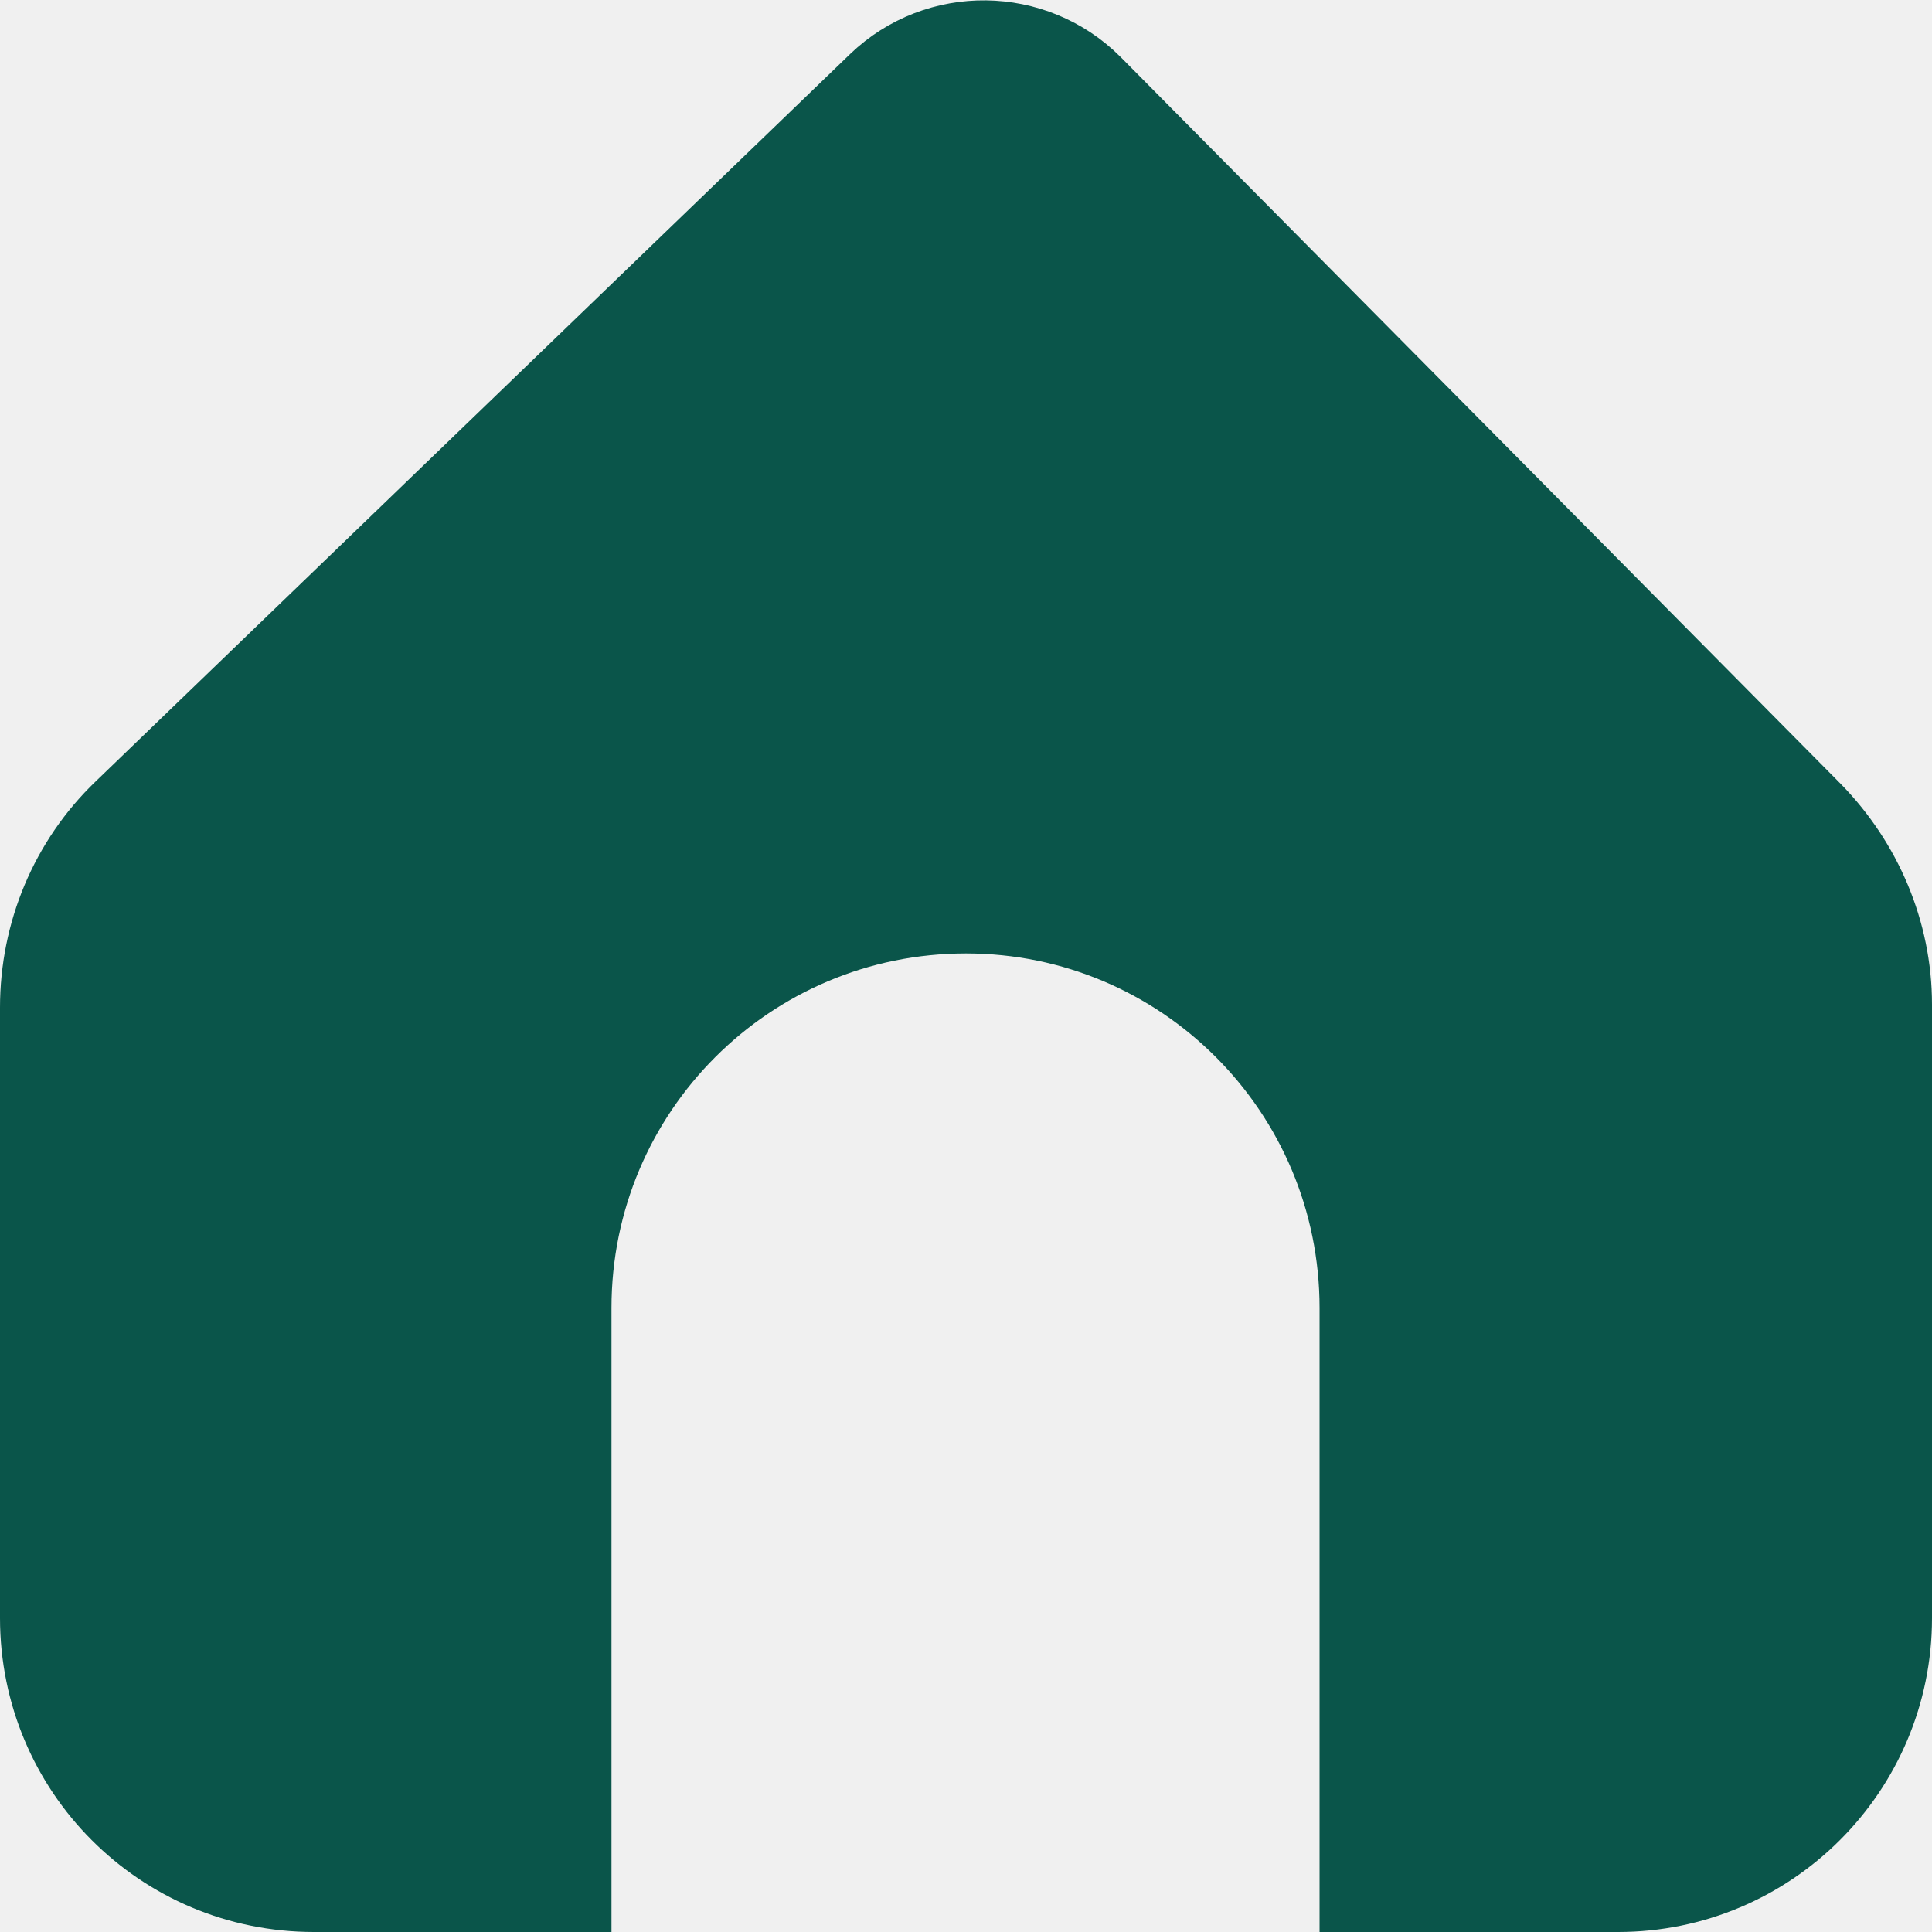
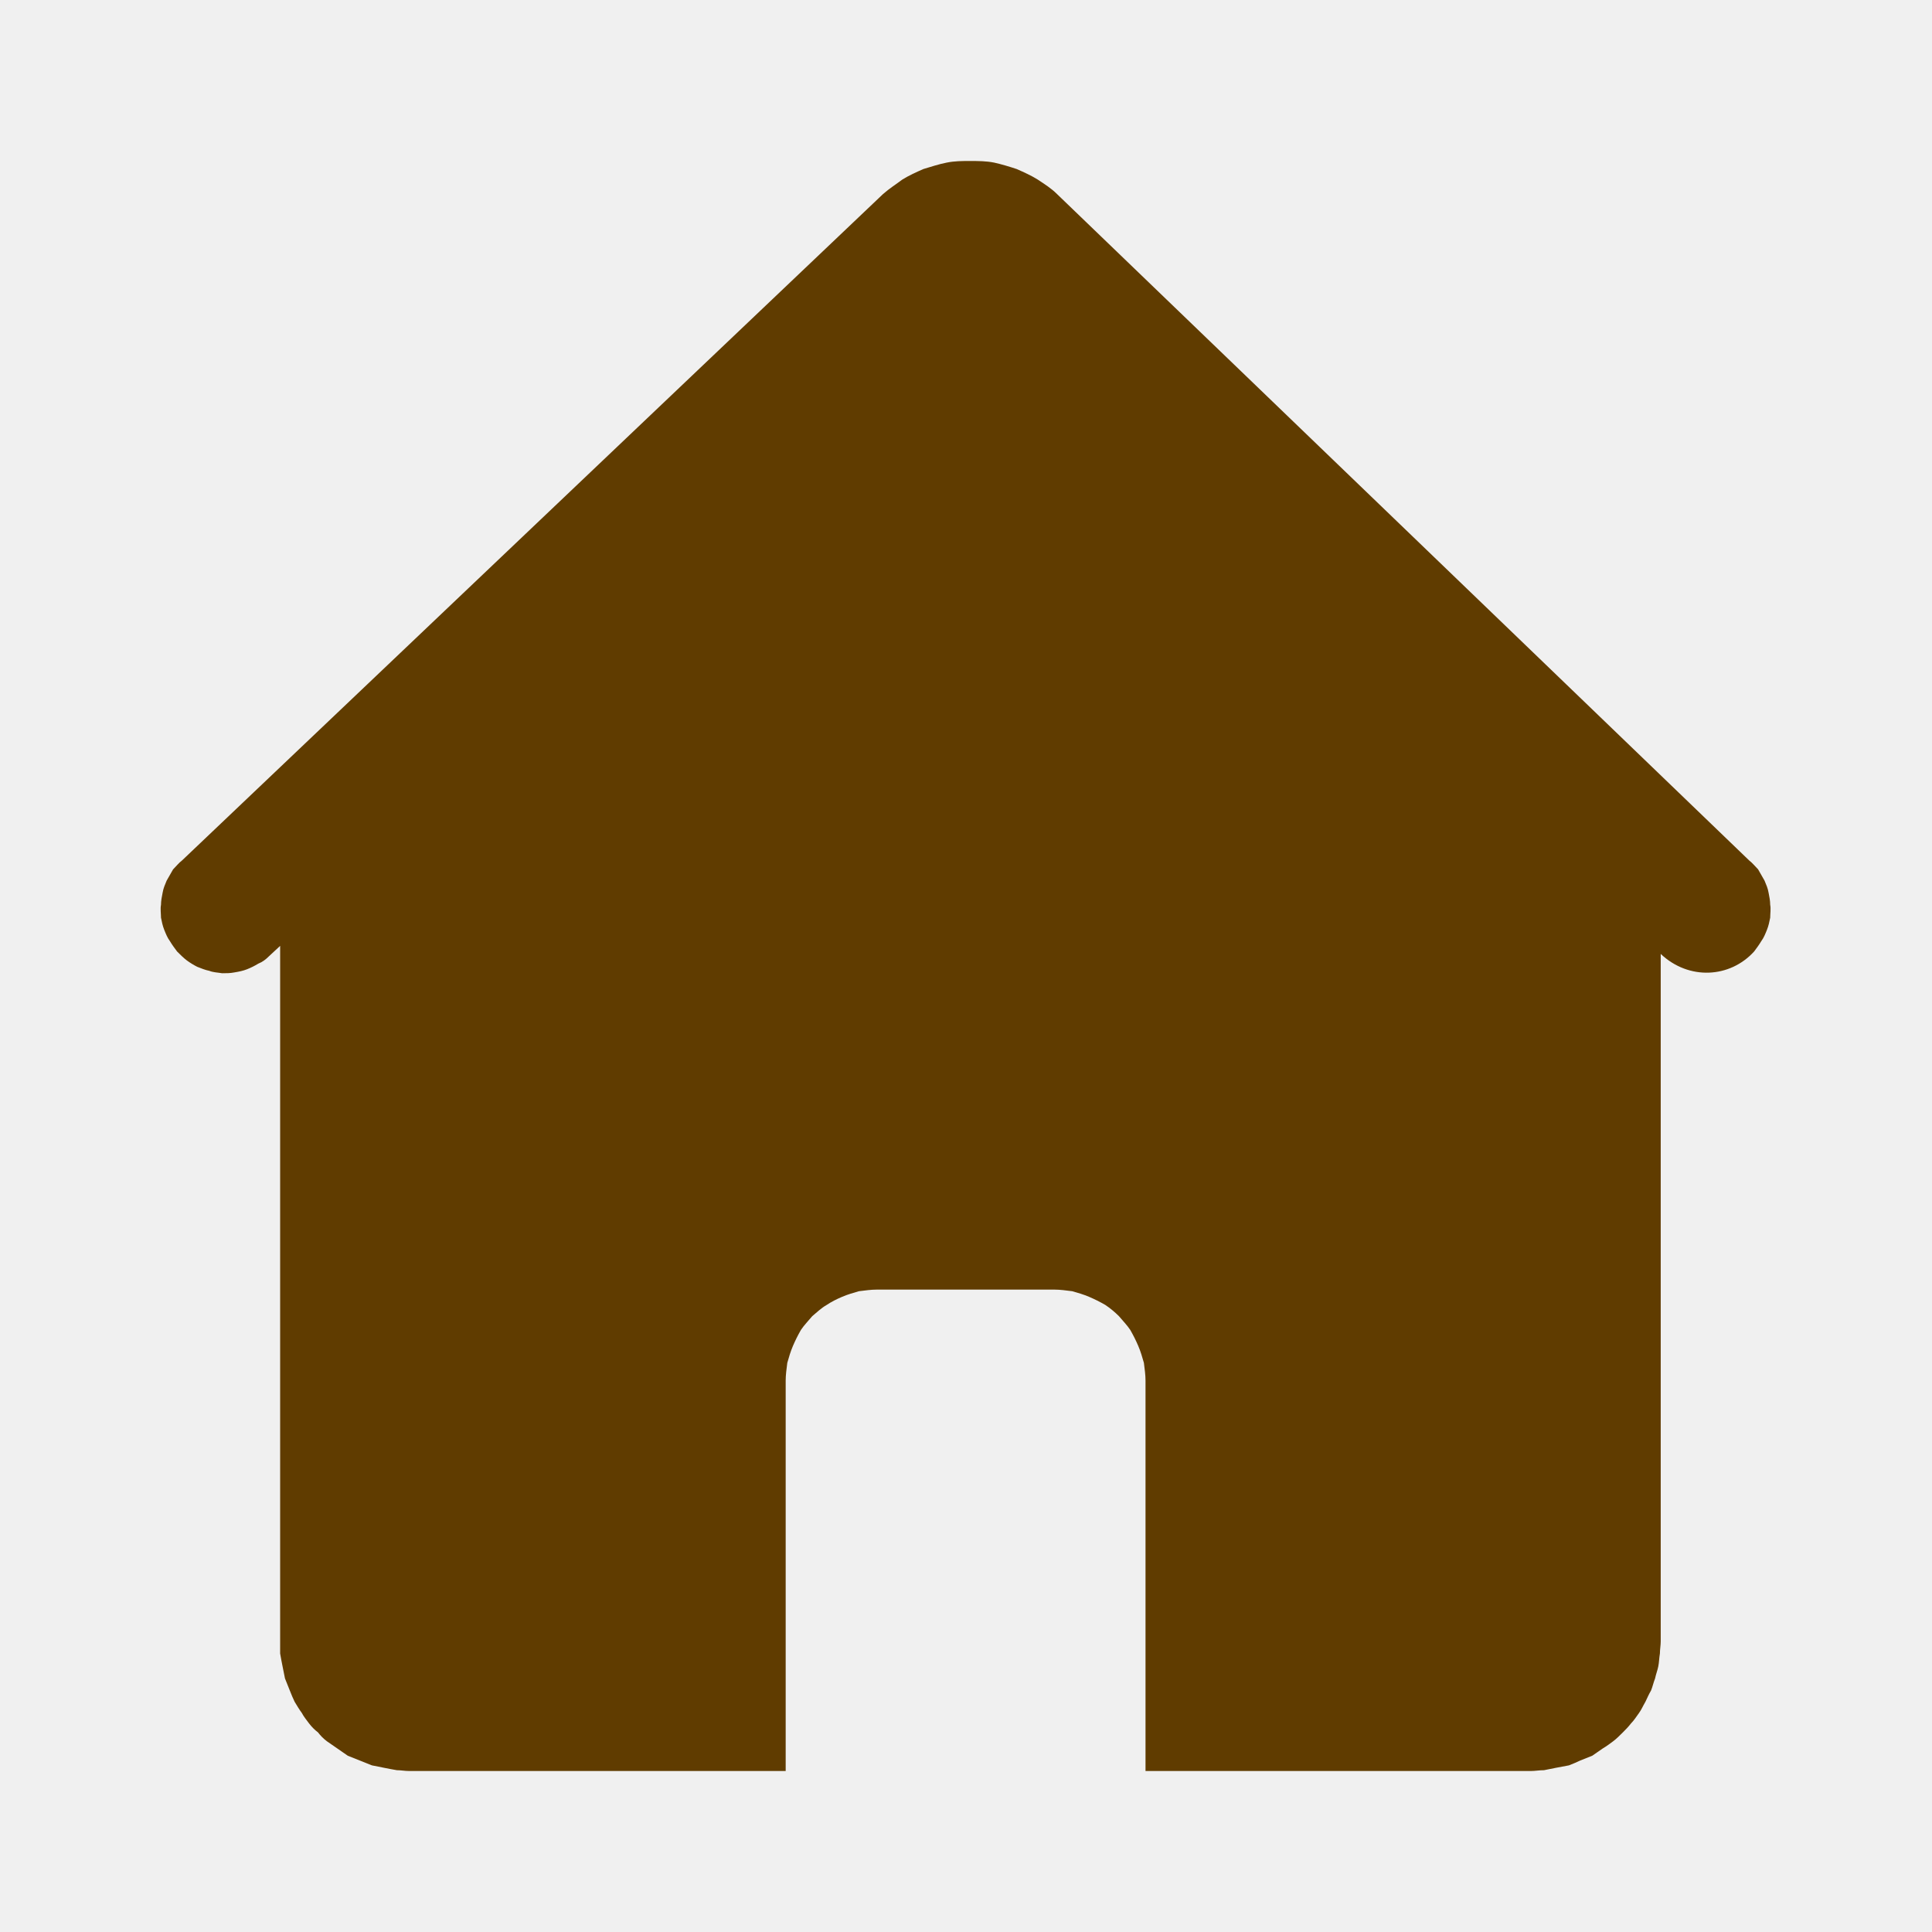
- <svg xmlns="http://www.w3.org/2000/svg" width="20" height="20" viewBox="0 0 20 20" fill="none">
+ <svg xmlns="http://www.w3.org/2000/svg" width="24" height="24" viewBox="0 0 24 24" fill="none">
  <defs>
-     <clipPath id="clip74_5570">
-       <rect id="ic_public_home" width="20" height="20" fill="white" fill-opacity="0" />
+     <clipPath id="clip28_725">
+       <rect width="24" height="24" fill="white" fill-opacity="0" />
    </clipPath>
  </defs>
-   <g clip-path="url(#clip74_5570)">
-     <path id="path1" d="M0.62 9.99C0.62 8.52 0.62 7.06 0.62 5.59C0.62 4.88 0.71 4.18 0.88 3.49C1.27 2.04 2.21 1.18 3.66 0.84C4.39 0.68 5.14 0.61 5.88 0.62C8.69 0.62 11.5 0.62 14.31 0.62C15.02 0.62 15.72 0.7 16.41 0.86C17.91 1.23 18.81 2.18 19.15 3.67C19.3 4.37 19.38 5.09 19.37 5.81C19.37 8.65 19.37 11.49 19.37 14.33C19.37 15.03 19.29 15.73 19.13 16.42C18.76 17.91 17.81 18.81 16.32 19.15C15.59 19.31 14.85 19.38 14.1 19.37C11.31 19.37 8.51 19.37 5.71 19.37C5 19.37 4.28 19.29 3.59 19.13C2.09 18.76 1.18 17.81 0.84 16.31C0.67 15.55 0.62 14.79 0.62 14.02C0.62 12.68 0.62 11.33 0.62 9.99Z" fill="#FFFFFF" fill-opacity="0" fill-rule="nonzero" />
-     <path id="path1" d="M0.62 5.59C0.62 4.88 0.71 4.18 0.88 3.49C1.27 2.04 2.21 1.18 3.66 0.84C4.39 0.68 5.14 0.61 5.88 0.62C8.69 0.62 11.5 0.62 14.31 0.62C15.02 0.62 15.72 0.7 16.41 0.86C17.91 1.23 18.81 2.18 19.15 3.67C19.3 4.37 19.38 5.09 19.37 5.81C19.37 8.65 19.37 11.49 19.37 14.33C19.37 15.03 19.29 15.73 19.13 16.42C18.76 17.91 17.81 18.81 16.32 19.15C15.59 19.31 14.85 19.38 14.1 19.37C11.31 19.37 8.51 19.37 5.71 19.37C5 19.37 4.28 19.29 3.59 19.13C2.09 18.76 1.18 17.81 0.84 16.31C0.67 15.55 0.62 14.79 0.62 14.02C0.62 12.68 0.62 11.33 0.62 9.99C0.62 8.52 0.62 7.06 0.62 5.59Z" stroke="#FFFFFF" stroke-opacity="0" stroke-width="1.5" />
-     <g opacity="0.2">
-       <path id="path2" d="M0.62 9.99C0.62 8.52 0.62 7.06 0.62 5.59C0.62 4.88 0.71 4.18 0.88 3.49C1.27 2.04 2.21 1.18 3.66 0.84C4.39 0.68 5.14 0.61 5.88 0.62C8.69 0.62 11.5 0.62 14.31 0.62C15.02 0.62 15.72 0.7 16.41 0.86C17.91 1.23 18.81 2.18 19.15 3.67C19.3 4.37 19.38 5.09 19.37 5.81C19.37 8.65 19.37 11.49 19.37 14.33C19.37 15.03 19.29 15.73 19.13 16.42C18.76 17.91 17.81 18.81 16.32 19.15C15.59 19.31 14.85 19.38 14.1 19.37C11.31 19.37 8.51 19.37 5.71 19.37C5 19.37 4.28 19.29 3.59 19.13C2.09 18.76 1.18 17.81 0.84 16.31C0.67 15.55 0.62 14.79 0.62 14.02C0.62 12.68 0.62 11.33 0.62 9.99Z" fill="#000000" fill-opacity="0" fill-rule="nonzero" />
-       <path id="path2" d="M0.62 5.59C0.62 4.88 0.71 4.18 0.88 3.49C1.27 2.04 2.21 1.18 3.66 0.84C4.39 0.68 5.14 0.61 5.88 0.62C8.69 0.62 11.5 0.62 14.31 0.62C15.02 0.62 15.72 0.7 16.41 0.86C17.91 1.23 18.81 2.18 19.15 3.67C19.3 4.37 19.38 5.09 19.37 5.81C19.37 8.65 19.37 11.49 19.37 14.33C19.37 15.03 19.29 15.73 19.13 16.42C18.76 17.91 17.81 18.81 16.32 19.15C15.59 19.31 14.85 19.38 14.1 19.37C11.31 19.37 8.51 19.37 5.71 19.37C5 19.37 4.28 19.29 3.59 19.13C2.09 18.76 1.18 17.81 0.84 16.31C0.67 15.55 0.62 14.79 0.62 14.02C0.62 12.68 0.62 11.33 0.62 9.99C0.62 8.52 0.62 7.06 0.62 5.59Z" stroke="#FFFFFF" stroke-opacity="0" stroke-width="1.5" />
-     </g>
-     <circle id="path3" cx="10" cy="10" r="10" fill="#FFFFFF" fill-opacity="0" />
-     <circle id="path3" cx="10" cy="10" r="10" stroke="#000000" stroke-opacity="0" stroke-width="1.5" />
-     <mask id="mask74_5623" mask-type="alpha" maskUnits="userSpaceOnUse" x="0" y="0" width="20" height="20">
-       <path id="path-1" d="M20 0L20 20L0 20L0 0L20 0ZM10 9.87C7.97 9.87 6.33 11.51 6.33 13.54L6.33 20L13.66 20L13.66 13.54C13.66 11.51 12.02 9.87 10 9.87Z" fill="#FFFFFF" fill-opacity="1" fill-rule="nonzero" />
-     </mask>
-     <g mask="url(#mask74_5623)">
-       <path id="path5" d="M9.32 1.1L1.51 8.63C1.02 9.1 0.75 9.75 0.75 10.43L0.75 16.75C0.75 18.13 1.86 19.25 3.25 19.25L16.75 19.25C18.13 19.25 19.25 18.13 19.25 16.75L19.25 10.4C19.25 9.74 18.98 9.11 18.52 8.64L11.07 1.12C10.59 0.64 9.81 0.63 9.32 1.1Z" fill="#0A554A" fill-opacity="1" fill-rule="evenodd" />
-       <path id="path5" d="M1.51 8.63C1.02 9.1 0.75 9.75 0.75 10.43L0.75 16.75C0.75 18.13 1.86 19.25 3.25 19.25L16.75 19.25C18.13 19.25 19.25 18.13 19.25 16.75L19.25 10.4C19.25 9.74 18.98 9.11 18.52 8.64L11.07 1.12C10.59 0.64 9.81 0.63 9.32 1.1L1.51 8.63Z" stroke="#0A554A" stroke-opacity="1" stroke-width="1.5" stroke-linejoin="round" />
-     </g>
-     <path id="path6" d="" fill="#000000" fill-opacity="0" fill-rule="nonzero" />
-     <path id="path6" d="M12.91 19.25L16.75 19.25C18.13 19.25 19.25 18.13 19.25 16.75L19.25 10.4C19.25 9.74 18.98 9.11 18.52 8.64L11.07 1.12C10.59 0.64 9.81 0.63 9.32 1.1L1.51 8.63C1.02 9.1 0.75 9.75 0.75 10.43L0.75 16.75C0.75 18.13 1.86 19.25 3.25 19.25L7.08 19.25" stroke="#FFFFFF" stroke-opacity="0" stroke-width="1.5" stroke-linejoin="round" stroke-linecap="round" />
-     <path id="path7" d="" fill="#000000" fill-opacity="0" fill-rule="nonzero" />
-     <path id="path7" d="M7.08 19.25L7.08 13.54C7.08 11.93 8.38 10.62 10 10.62C11.61 10.62 12.91 11.93 12.91 13.54L12.91 16.75" stroke="#FFFFFF" stroke-opacity="0" stroke-width="1.5" stroke-linejoin="round" stroke-linecap="round" />
+   <g clip-path="url(#clip28_725)">
+     <path d="M13.13 2.41C13.06 2.34 12.98 2.29 12.89 2.23C12.81 2.18 12.72 2.14 12.63 2.1C12.54 2.07 12.44 2.04 12.35 2.02C12.25 2 12.15 2 12.05 2C11.95 2 11.86 2 11.76 2.02C11.66 2.04 11.57 2.07 11.47 2.1C11.38 2.14 11.29 2.18 11.21 2.23C11.13 2.29 11.05 2.34 10.97 2.41L2.26 10.69C2.22 10.72 2.19 10.76 2.15 10.8C2.12 10.85 2.1 10.89 2.07 10.94C2.05 10.99 2.03 11.03 2.02 11.09C2.01 11.14 2 11.19 2 11.24C1.99 11.29 2 11.35 2 11.4C2.01 11.45 2.02 11.5 2.04 11.55C2.06 11.6 2.08 11.65 2.11 11.69C2.14 11.74 2.17 11.78 2.2 11.82C2.24 11.86 2.28 11.9 2.32 11.93C2.36 11.96 2.41 11.99 2.45 12.01C2.5 12.03 2.55 12.05 2.6 12.06C2.65 12.08 2.7 12.08 2.76 12.09C2.81 12.09 2.86 12.09 2.91 12.08C2.97 12.07 3.02 12.06 3.07 12.04C3.12 12.02 3.16 12 3.21 11.97C3.26 11.95 3.3 11.92 3.34 11.88L3.48 11.75L3.48 20.39C3.48 20.44 3.48 20.49 3.48 20.54C3.49 20.6 3.5 20.65 3.51 20.7C3.52 20.75 3.53 20.8 3.54 20.85C3.56 20.9 3.58 20.95 3.6 21C3.62 21.05 3.64 21.1 3.66 21.14C3.69 21.19 3.72 21.24 3.75 21.28C3.77 21.32 3.81 21.37 3.84 21.41C3.87 21.45 3.91 21.49 3.95 21.52C3.98 21.56 4.02 21.6 4.06 21.63C4.1 21.66 4.15 21.69 4.19 21.72C4.23 21.75 4.28 21.78 4.32 21.81C4.37 21.83 4.42 21.85 4.47 21.87C4.52 21.89 4.57 21.91 4.62 21.93C4.67 21.94 4.72 21.95 4.77 21.96C4.82 21.97 4.87 21.98 4.93 21.99C4.98 21.99 5.03 22 5.08 22L9.76 22L9.76 17.15C9.76 17.08 9.77 17.01 9.78 16.93C9.8 16.86 9.82 16.79 9.85 16.72C9.88 16.65 9.91 16.59 9.95 16.52C9.99 16.46 10.04 16.41 10.09 16.35C10.15 16.3 10.2 16.25 10.27 16.21C10.33 16.17 10.39 16.14 10.46 16.11C10.53 16.08 10.6 16.06 10.67 16.04C10.75 16.03 10.82 16.02 10.89 16.02L13.1 16.02C13.17 16.02 13.24 16.03 13.32 16.04C13.39 16.06 13.46 16.08 13.53 16.11C13.6 16.14 13.66 16.17 13.73 16.21C13.79 16.25 13.85 16.3 13.9 16.35C13.95 16.41 14 16.46 14.04 16.52C14.08 16.59 14.11 16.65 14.14 16.72C14.17 16.79 14.19 16.86 14.21 16.93C14.22 17.01 14.23 17.08 14.23 17.15L14.23 22L19.02 22C19.07 22 19.12 21.99 19.18 21.99C19.23 21.98 19.28 21.97 19.33 21.96C19.38 21.95 19.44 21.94 19.49 21.93C19.54 21.91 19.59 21.89 19.63 21.87C19.68 21.85 19.73 21.83 19.78 21.81C19.82 21.78 19.87 21.75 19.91 21.72C19.96 21.69 20 21.66 20.04 21.63C20.08 21.6 20.12 21.56 20.16 21.52C20.19 21.49 20.23 21.45 20.26 21.41C20.3 21.37 20.33 21.32 20.36 21.28C20.39 21.24 20.41 21.19 20.44 21.14C20.46 21.1 20.48 21.05 20.51 21C20.53 20.95 20.54 20.9 20.56 20.85C20.57 20.8 20.59 20.75 20.6 20.7C20.61 20.65 20.61 20.6 20.62 20.54C20.62 20.49 20.63 20.44 20.63 20.39L20.63 11.85C20.98 12.18 21.49 12.15 21.79 11.82C21.82 11.78 21.85 11.74 21.88 11.69C21.91 11.65 21.93 11.6 21.95 11.55C21.97 11.5 21.98 11.45 21.99 11.4C21.99 11.35 22 11.29 21.99 11.24C21.99 11.19 21.98 11.14 21.97 11.09C21.96 11.03 21.94 10.99 21.92 10.94C21.89 10.89 21.87 10.85 21.84 10.8C21.8 10.76 21.77 10.72 21.73 10.69L13.13 2.41Z" fill="#603C00" fill-opacity="1" fill-rule="nonzero" />
  </g>
</svg>
